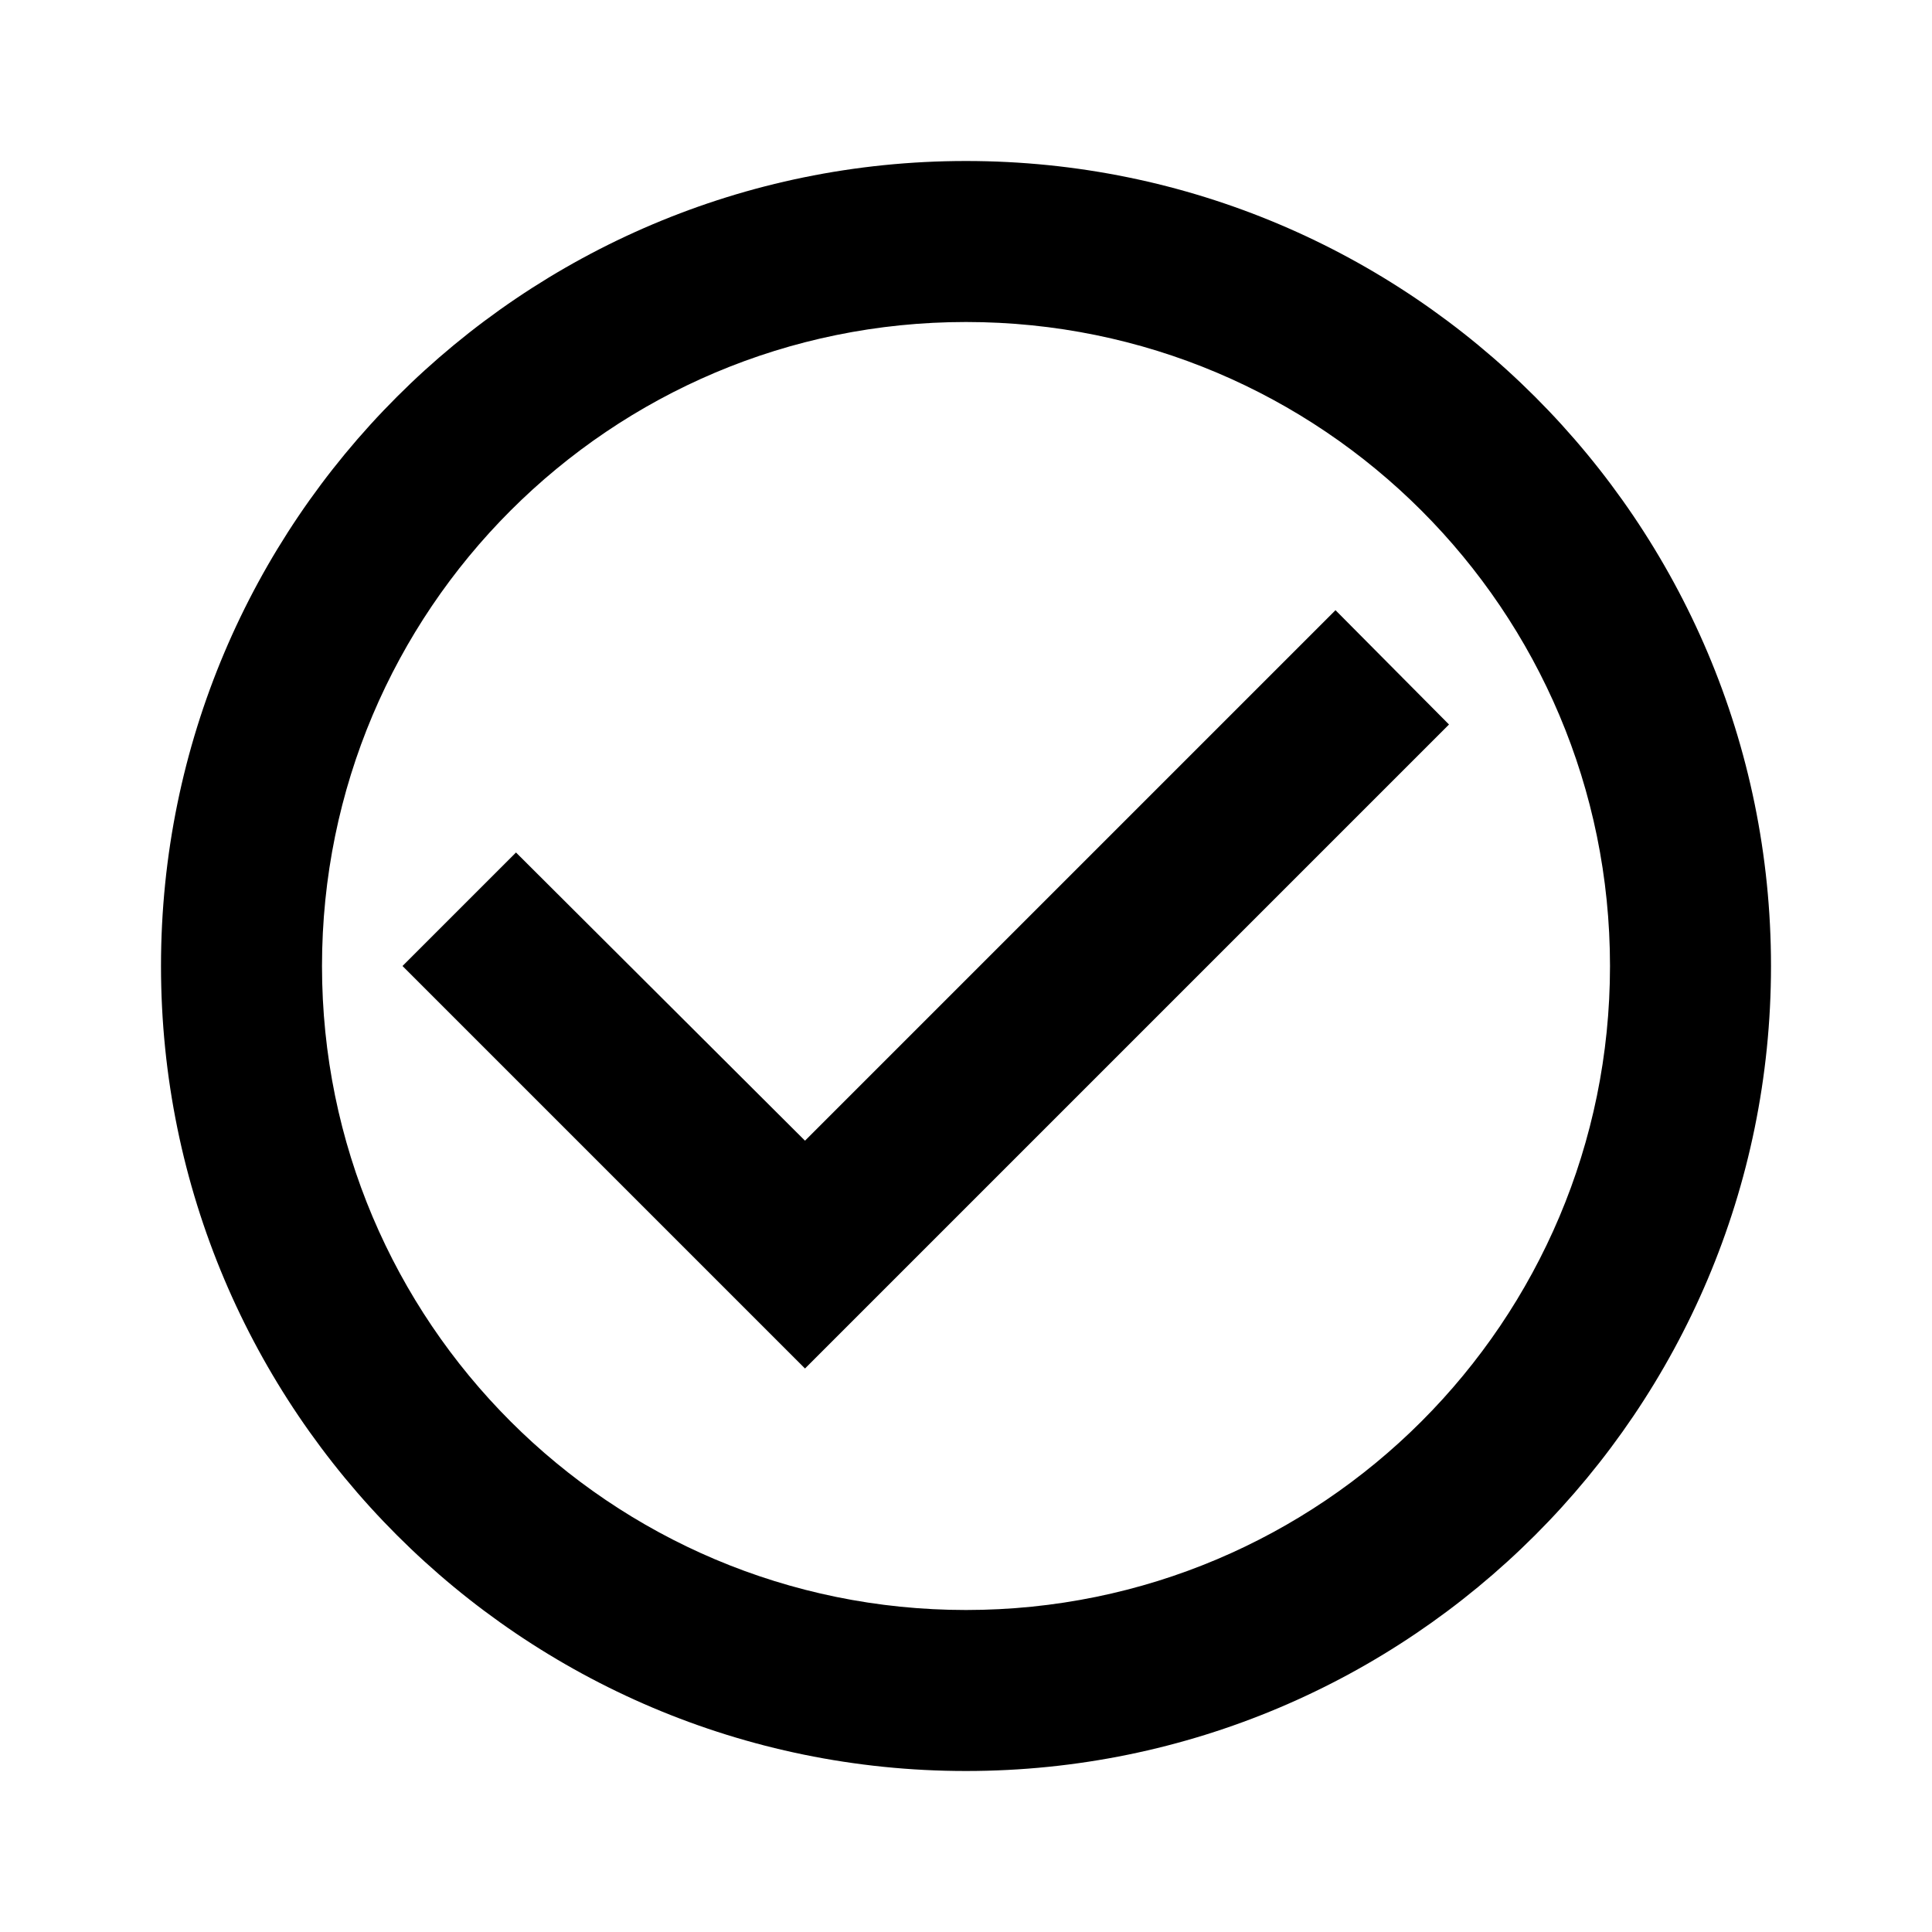
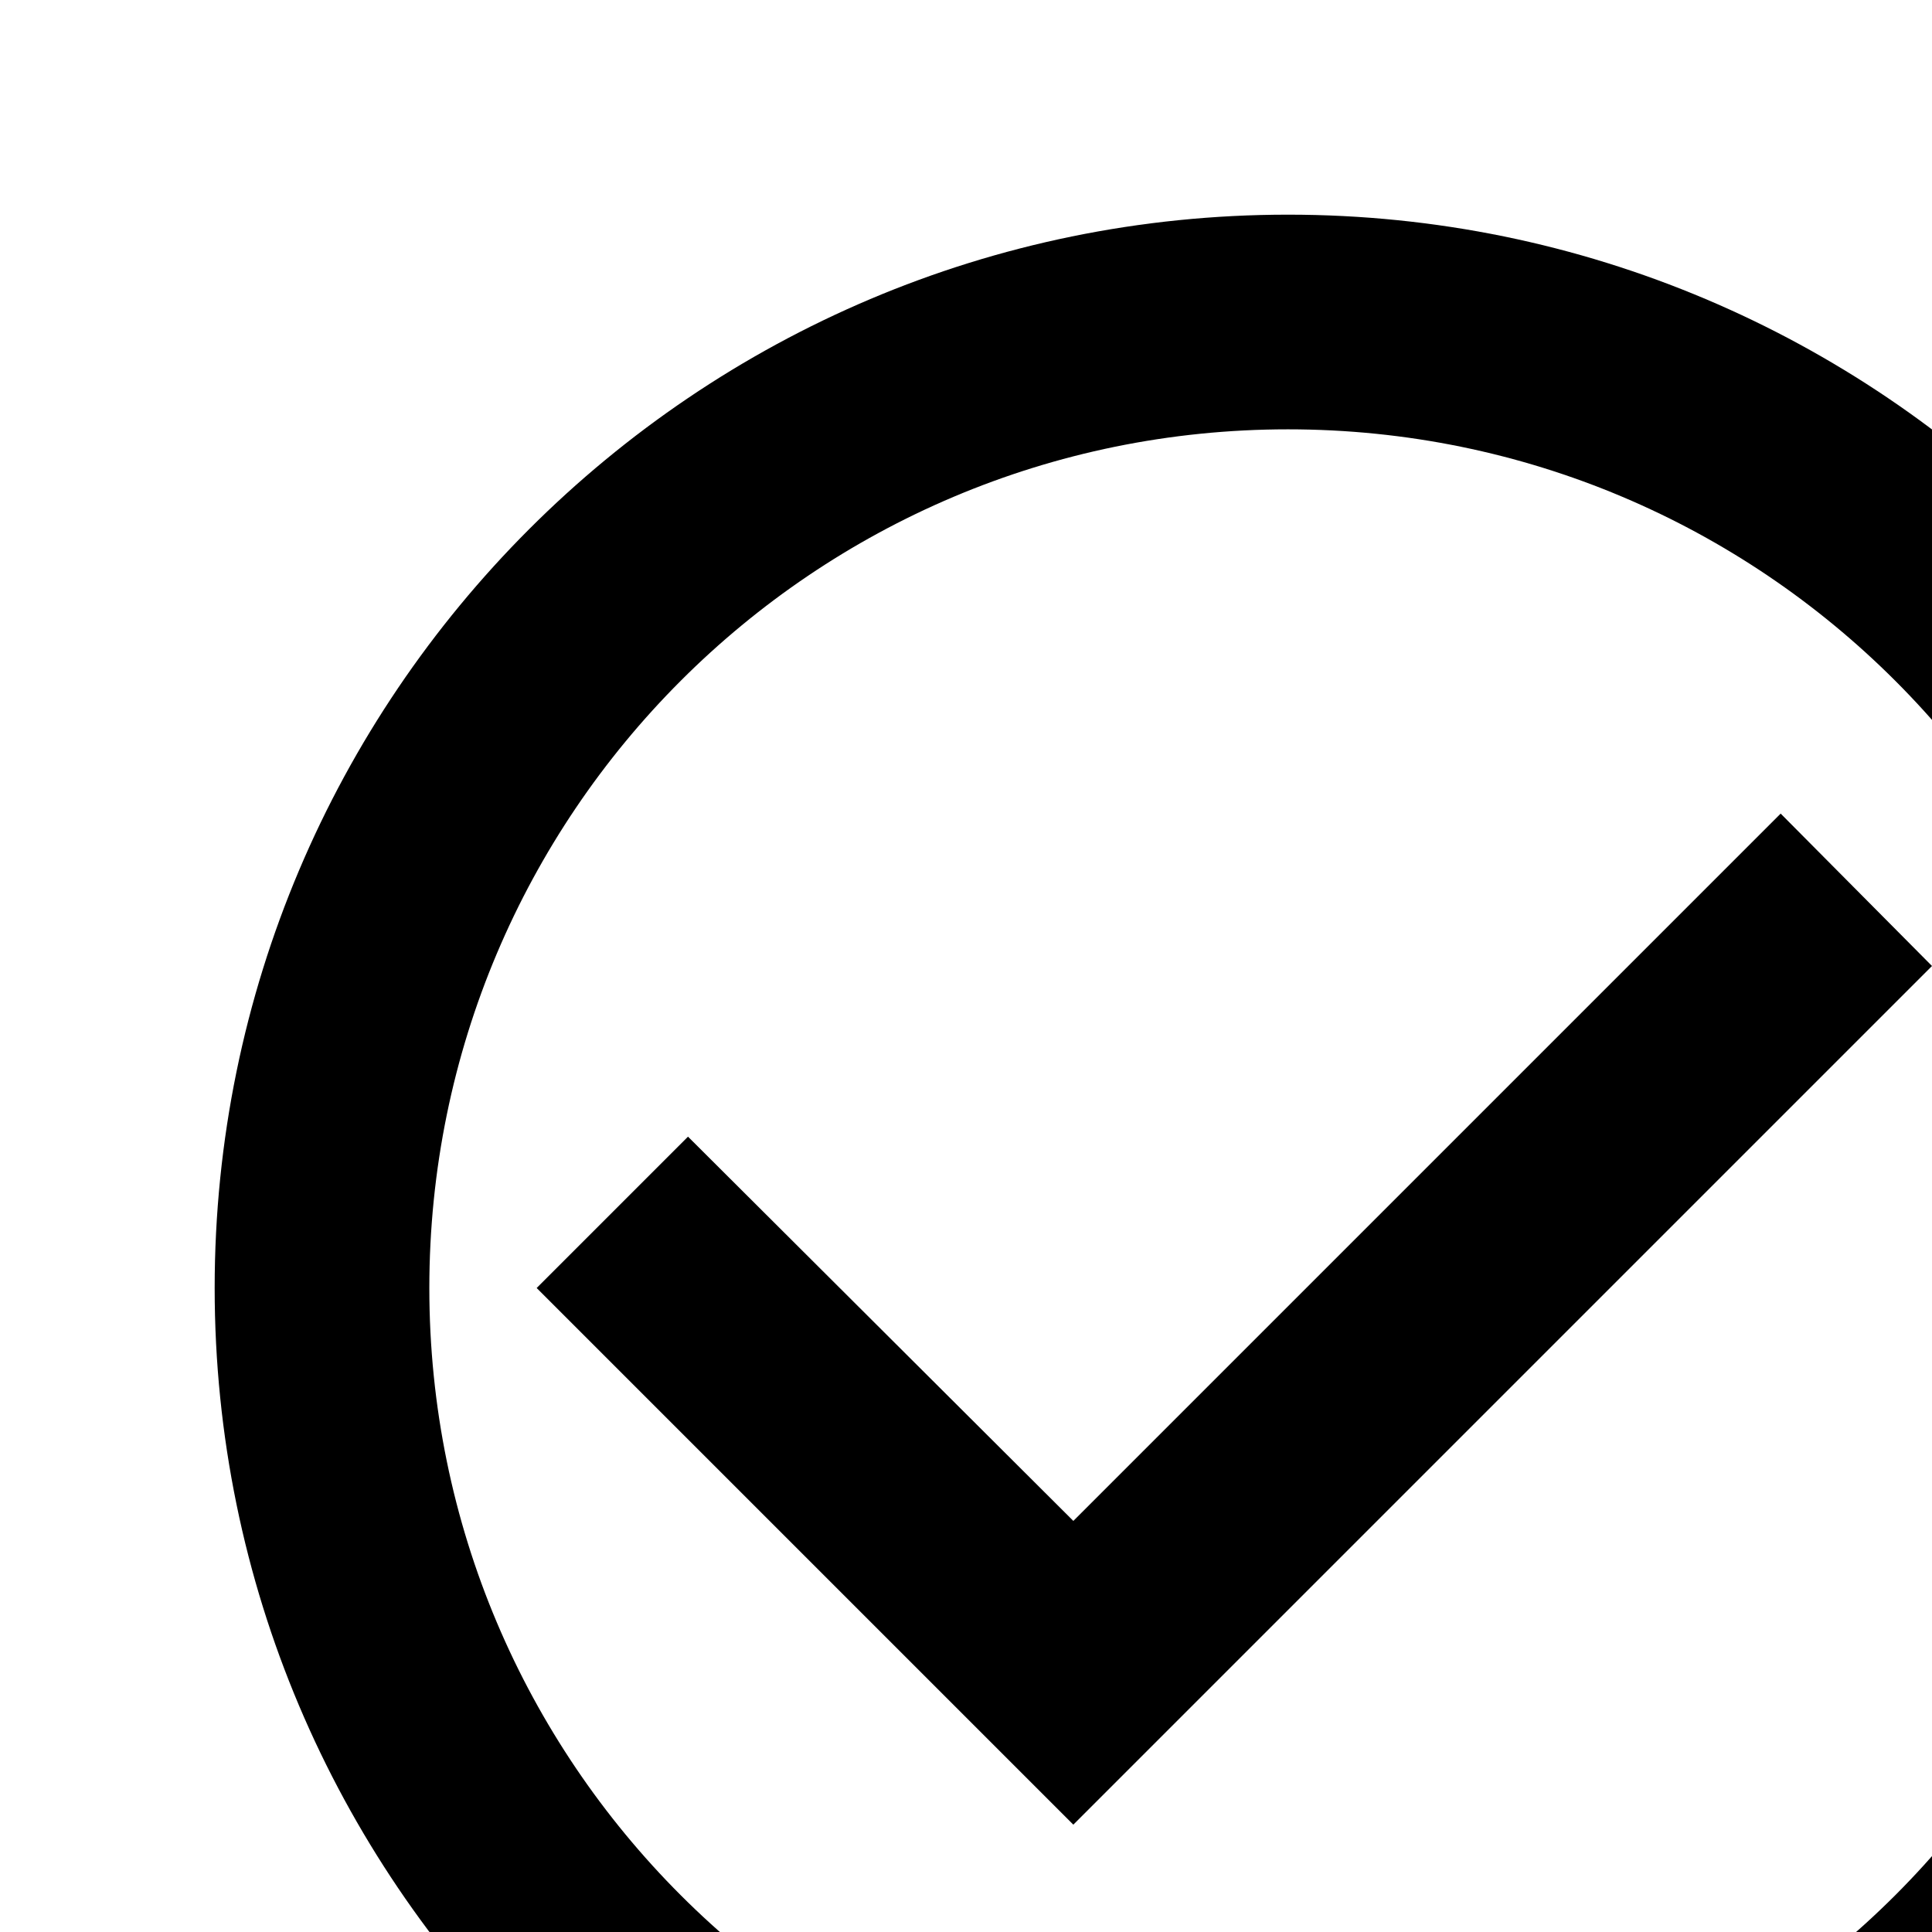
- <svg xmlns="http://www.w3.org/2000/svg" width="24" height="24" viewBox="0 0 24 24">
+ <svg xmlns="http://www.w3.org/2000/svg" width="18" height="18" viewBox="0 0 18 18">
  <path fill="none" d="M0 0h24v24H0V0zm0 0h24v24H0V0z" />
  <path d="M16.59 7.58L10 14.17l-3.59-3.58L5 12l5 5 8-8zM12 2C6.48 2 2 6.48 2 12s4.48 10 10 10 10-4.48 10-10S17.52 2 12 2zm0 18c-4.42 0-8-3.58-8-8s3.58-8 8-8 8 3.58 8 8-3.58 8-8 8z" />
</svg>
